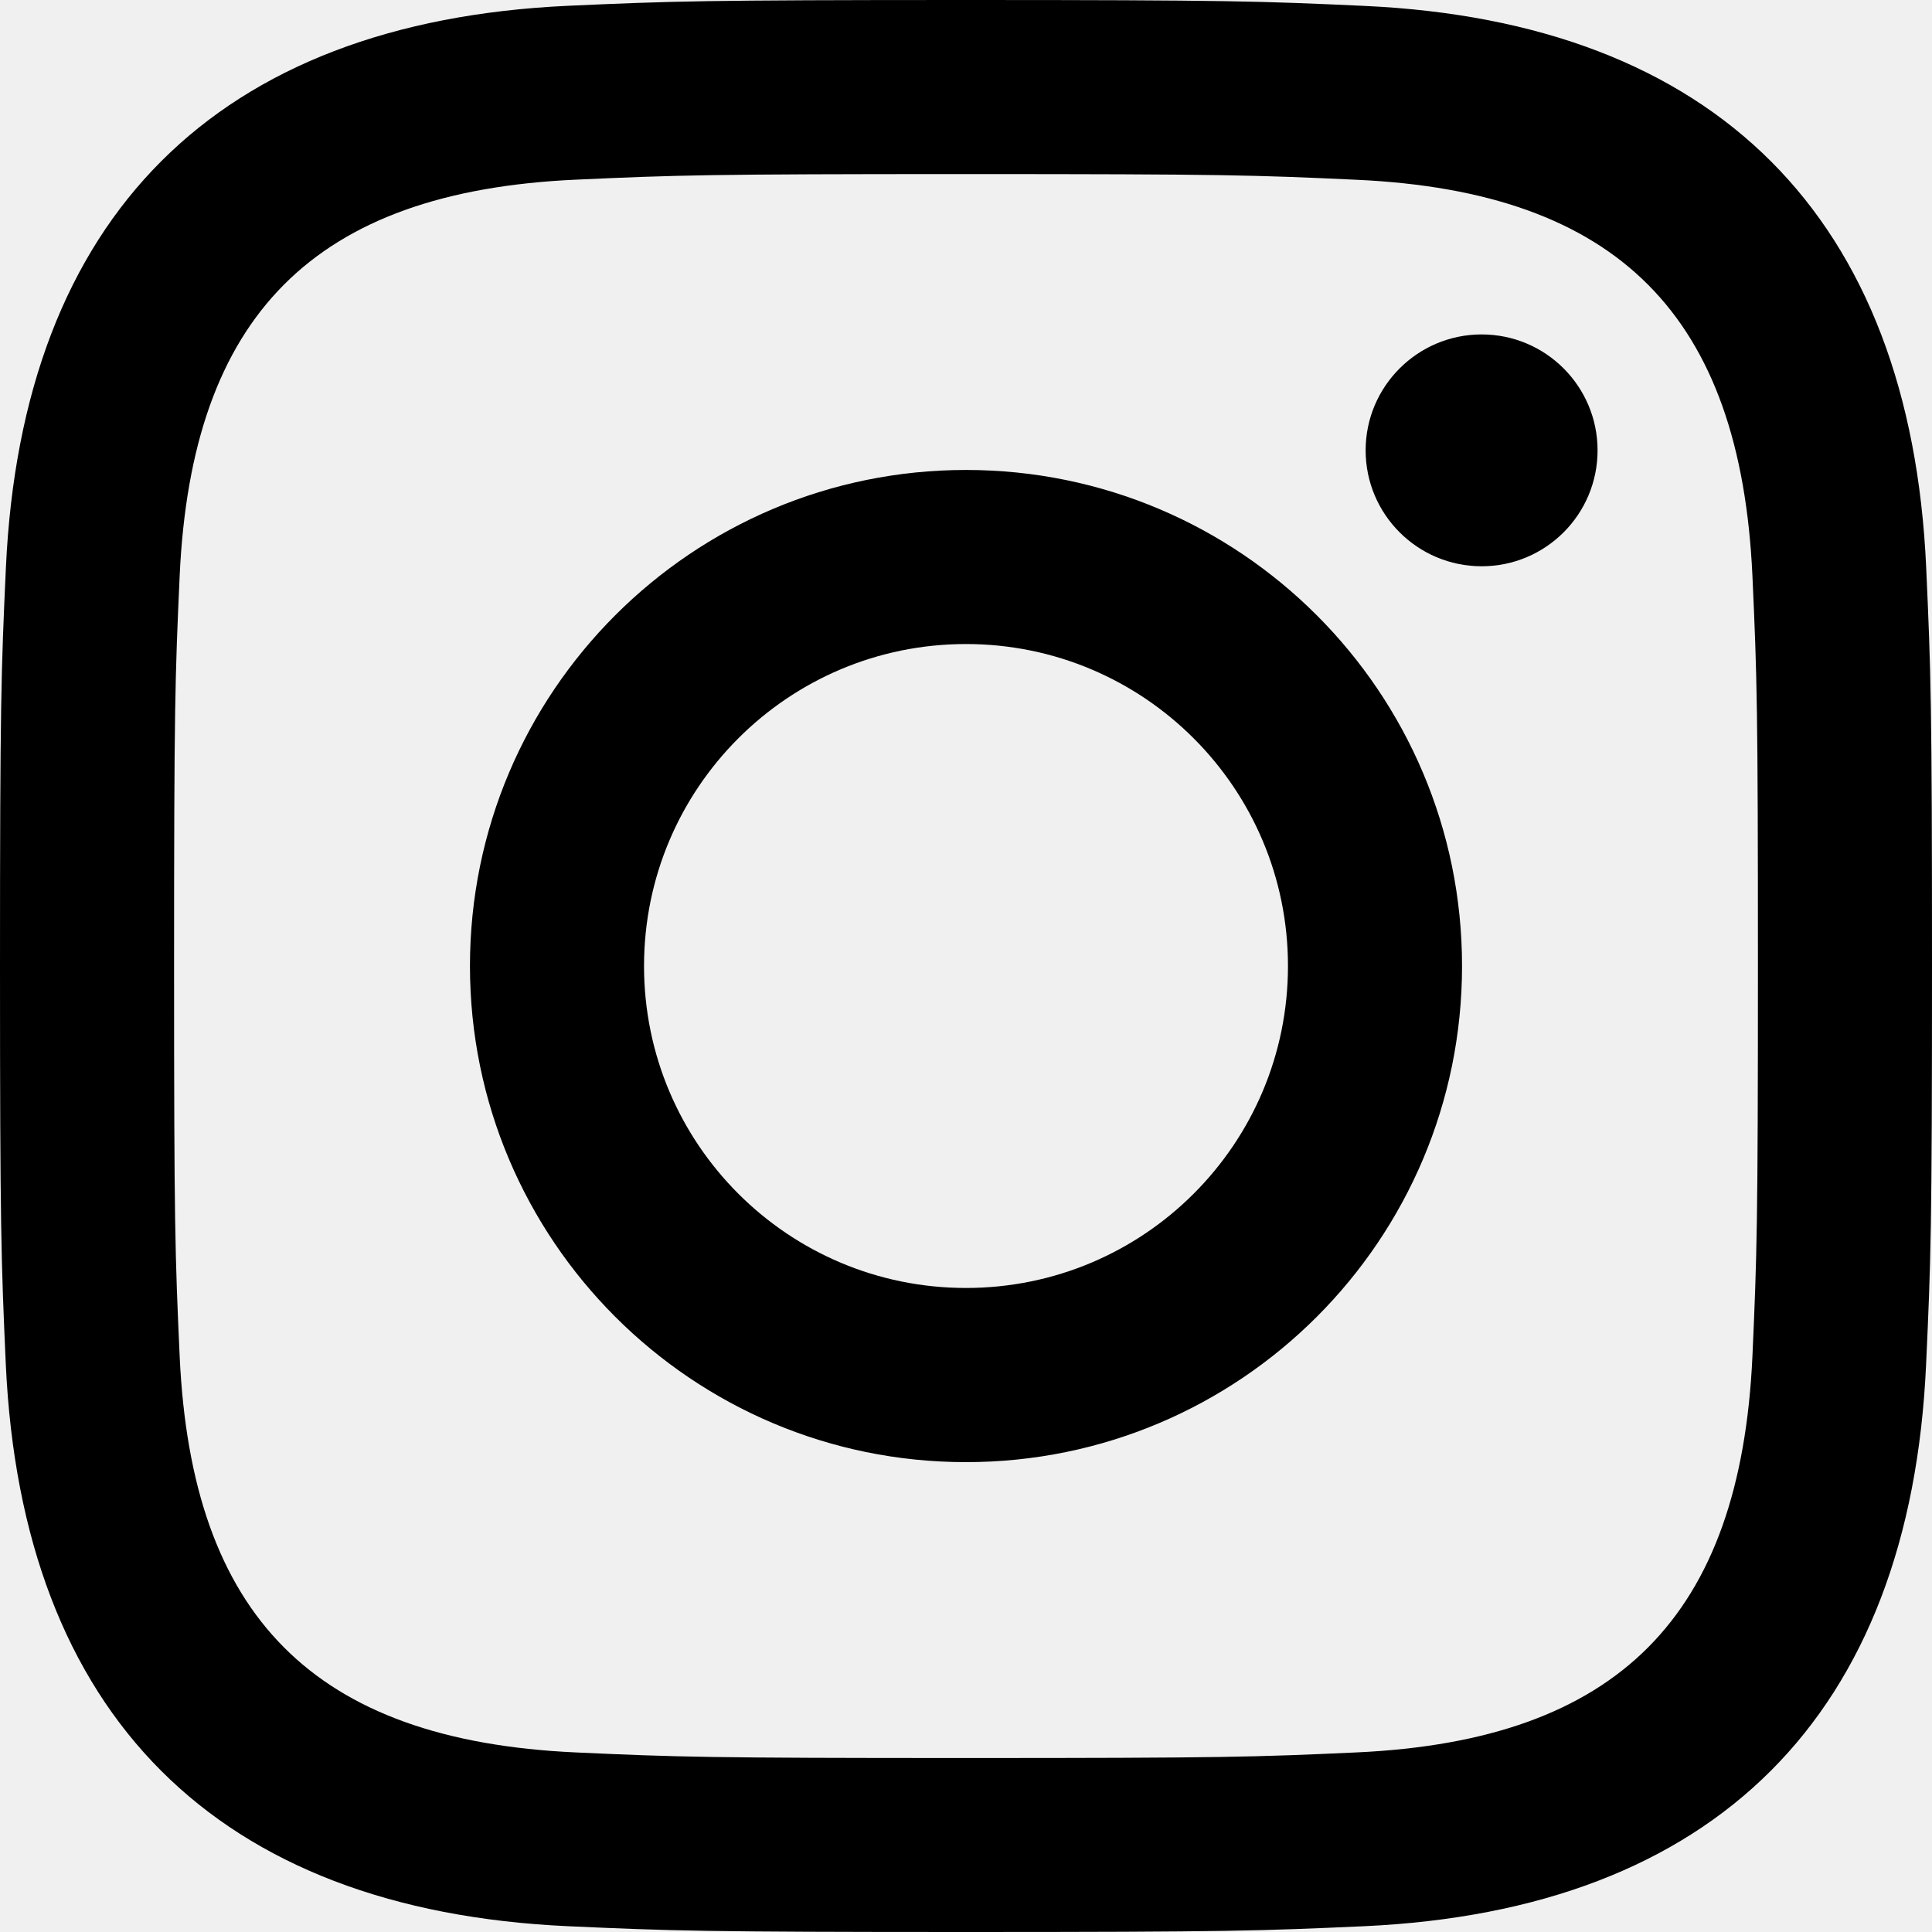
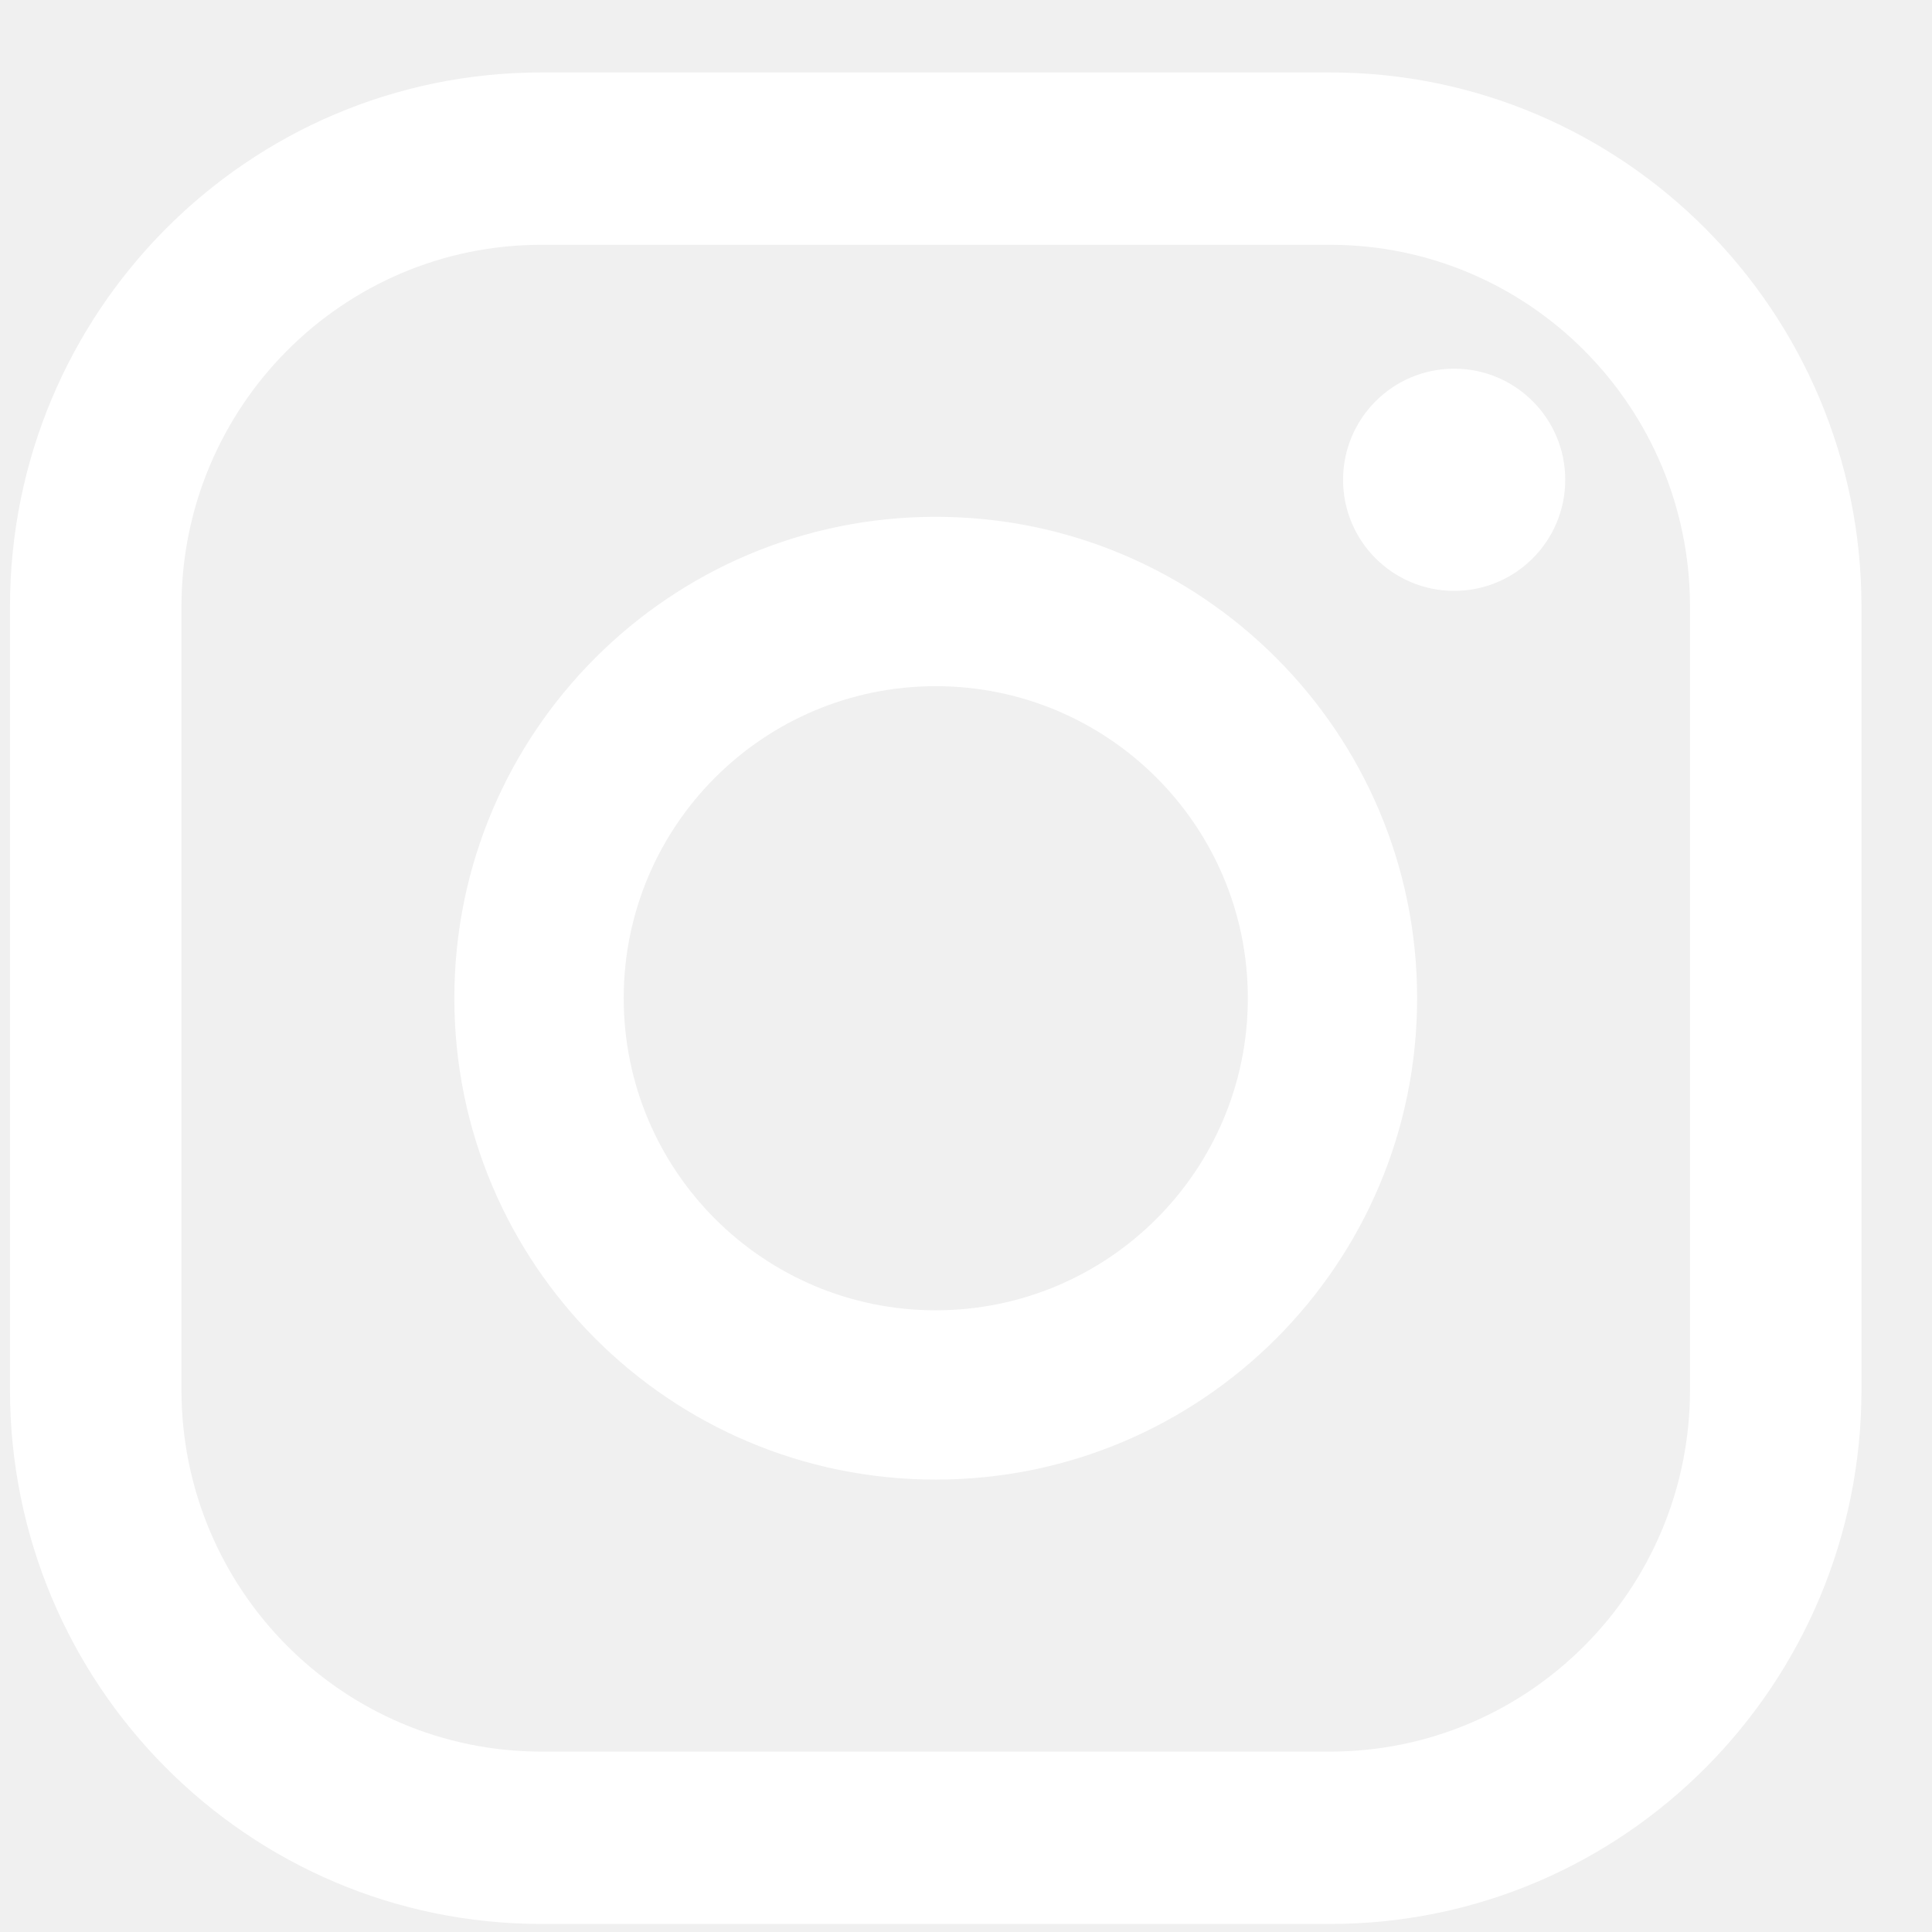
- <svg xmlns="http://www.w3.org/2000/svg" width="20" height="20" viewBox="0 0 20 20">
-   <path d="M10,1.802 C12.67,1.802 12.987,1.812 14.042,1.861 C16.752,1.984 18.017,3.27 18.141,5.96 C18.189,7.014 18.198,7.331 18.198,10.001 C18.198,12.672 18.188,12.988 18.141,14.042 C18.017,16.729 16.754,18.017 14.042,18.141 C12.987,18.189 12.672,18.199 10,18.199 C7.33,18.199 7.013,18.189 5.959,18.141 C3.243,18.017 1.983,16.725 1.86,14.041 C1.812,12.987 1.802,12.671 1.802,10 C1.802,7.33 1.812,7.014 1.86,5.959 C1.984,3.27 3.247,1.983 5.959,1.86 C7.014,1.812 7.33,1.802 10,1.802 L10,1.802 Z M10,0 C7.284,0 6.944,0.012 5.878,0.06 C2.246,0.227 0.228,2.242 0.061,5.877 C0.012,6.944 0,7.284 0,10 C0,12.716 0.012,13.057 0.06,14.123 C0.227,17.755 2.242,19.773 5.877,19.94 C6.944,19.988 7.284,20 10,20 C12.716,20 13.057,19.988 14.123,19.94 C17.752,19.773 19.775,17.758 19.939,14.123 C19.988,13.057 20,12.716 20,10 C20,7.284 19.988,6.944 19.94,5.878 C19.777,2.249 17.759,0.228 14.124,0.061 C13.057,0.012 12.716,0 10,0 Z M10,4.865 C7.164,4.865 4.865,7.164 4.865,10 C4.865,12.836 7.164,15.136 10,15.136 C12.836,15.136 15.135,12.837 15.135,10 C15.135,7.164 12.836,4.865 10,4.865 Z M10,13.333 C8.159,13.333 6.667,11.842 6.667,10 C6.667,8.159 8.159,6.667 10,6.667 C11.841,6.667 13.333,8.159 13.333,10 C13.333,11.842 11.841,13.333 10,13.333 Z M15.338,3.462 C14.675,3.462 14.137,4 14.137,4.662 C14.137,5.325 14.675,5.862 15.338,5.862 C16.001,5.862 16.538,5.325 16.538,4.662 C16.538,4 16.001,3.462 15.338,3.462 Z" />
+ <svg xmlns="http://www.w3.org/2000/svg" aria-labelledby="instagram-logo" width="24" height="24" viewBox="0 0 24 23" fill="none">
+   <path fill-rule="evenodd" clip-rule="evenodd" d="M5.644 11.9C5.644 15.203 8.321 17.88 11.624 17.88C14.927 17.88 17.604 15.203 17.604 11.9C17.604 8.598 14.927 5.92 11.624 5.92C8.321 5.92 5.644 8.598 5.644 11.9ZM15.501 11.9C15.501 14.041 13.765 15.777 11.624 15.777C9.483 15.777 7.748 14.041 7.748 11.9C7.748 9.759 9.483 8.024 11.624 8.024C13.765 8.024 15.501 9.759 15.501 11.9Z" fill="white" />
+   <path fill-rule="evenodd" clip-rule="evenodd" d="M6.726 0.4C3.08 0.4 0.124 3.372 0.124 7.038V16.763C0.124 20.428 3.08 23.4 6.726 23.4H16.522C20.169 23.4 23.124 20.429 23.124 16.763V7.038C23.124 3.372 20.168 0.4 16.522 0.4H6.726ZM2.254 16.763V7.038C2.254 4.554 4.256 2.541 6.726 2.541H16.522C18.992 2.541 20.994 4.555 20.994 7.038V16.763C20.994 19.247 18.992 21.259 16.522 21.259H6.726C4.256 21.259 2.254 19.246 2.254 16.763Z" fill="white" />
+   <path d="M19.444 5.46C19.444 6.223 18.826 6.84 18.064 6.84C17.302 6.84 16.684 6.223 16.684 5.46C16.684 4.698 17.302 4.08 18.064 4.08C18.826 4.08 19.444 4.698 19.444 5.46Z" fill="white" />
</svg>
